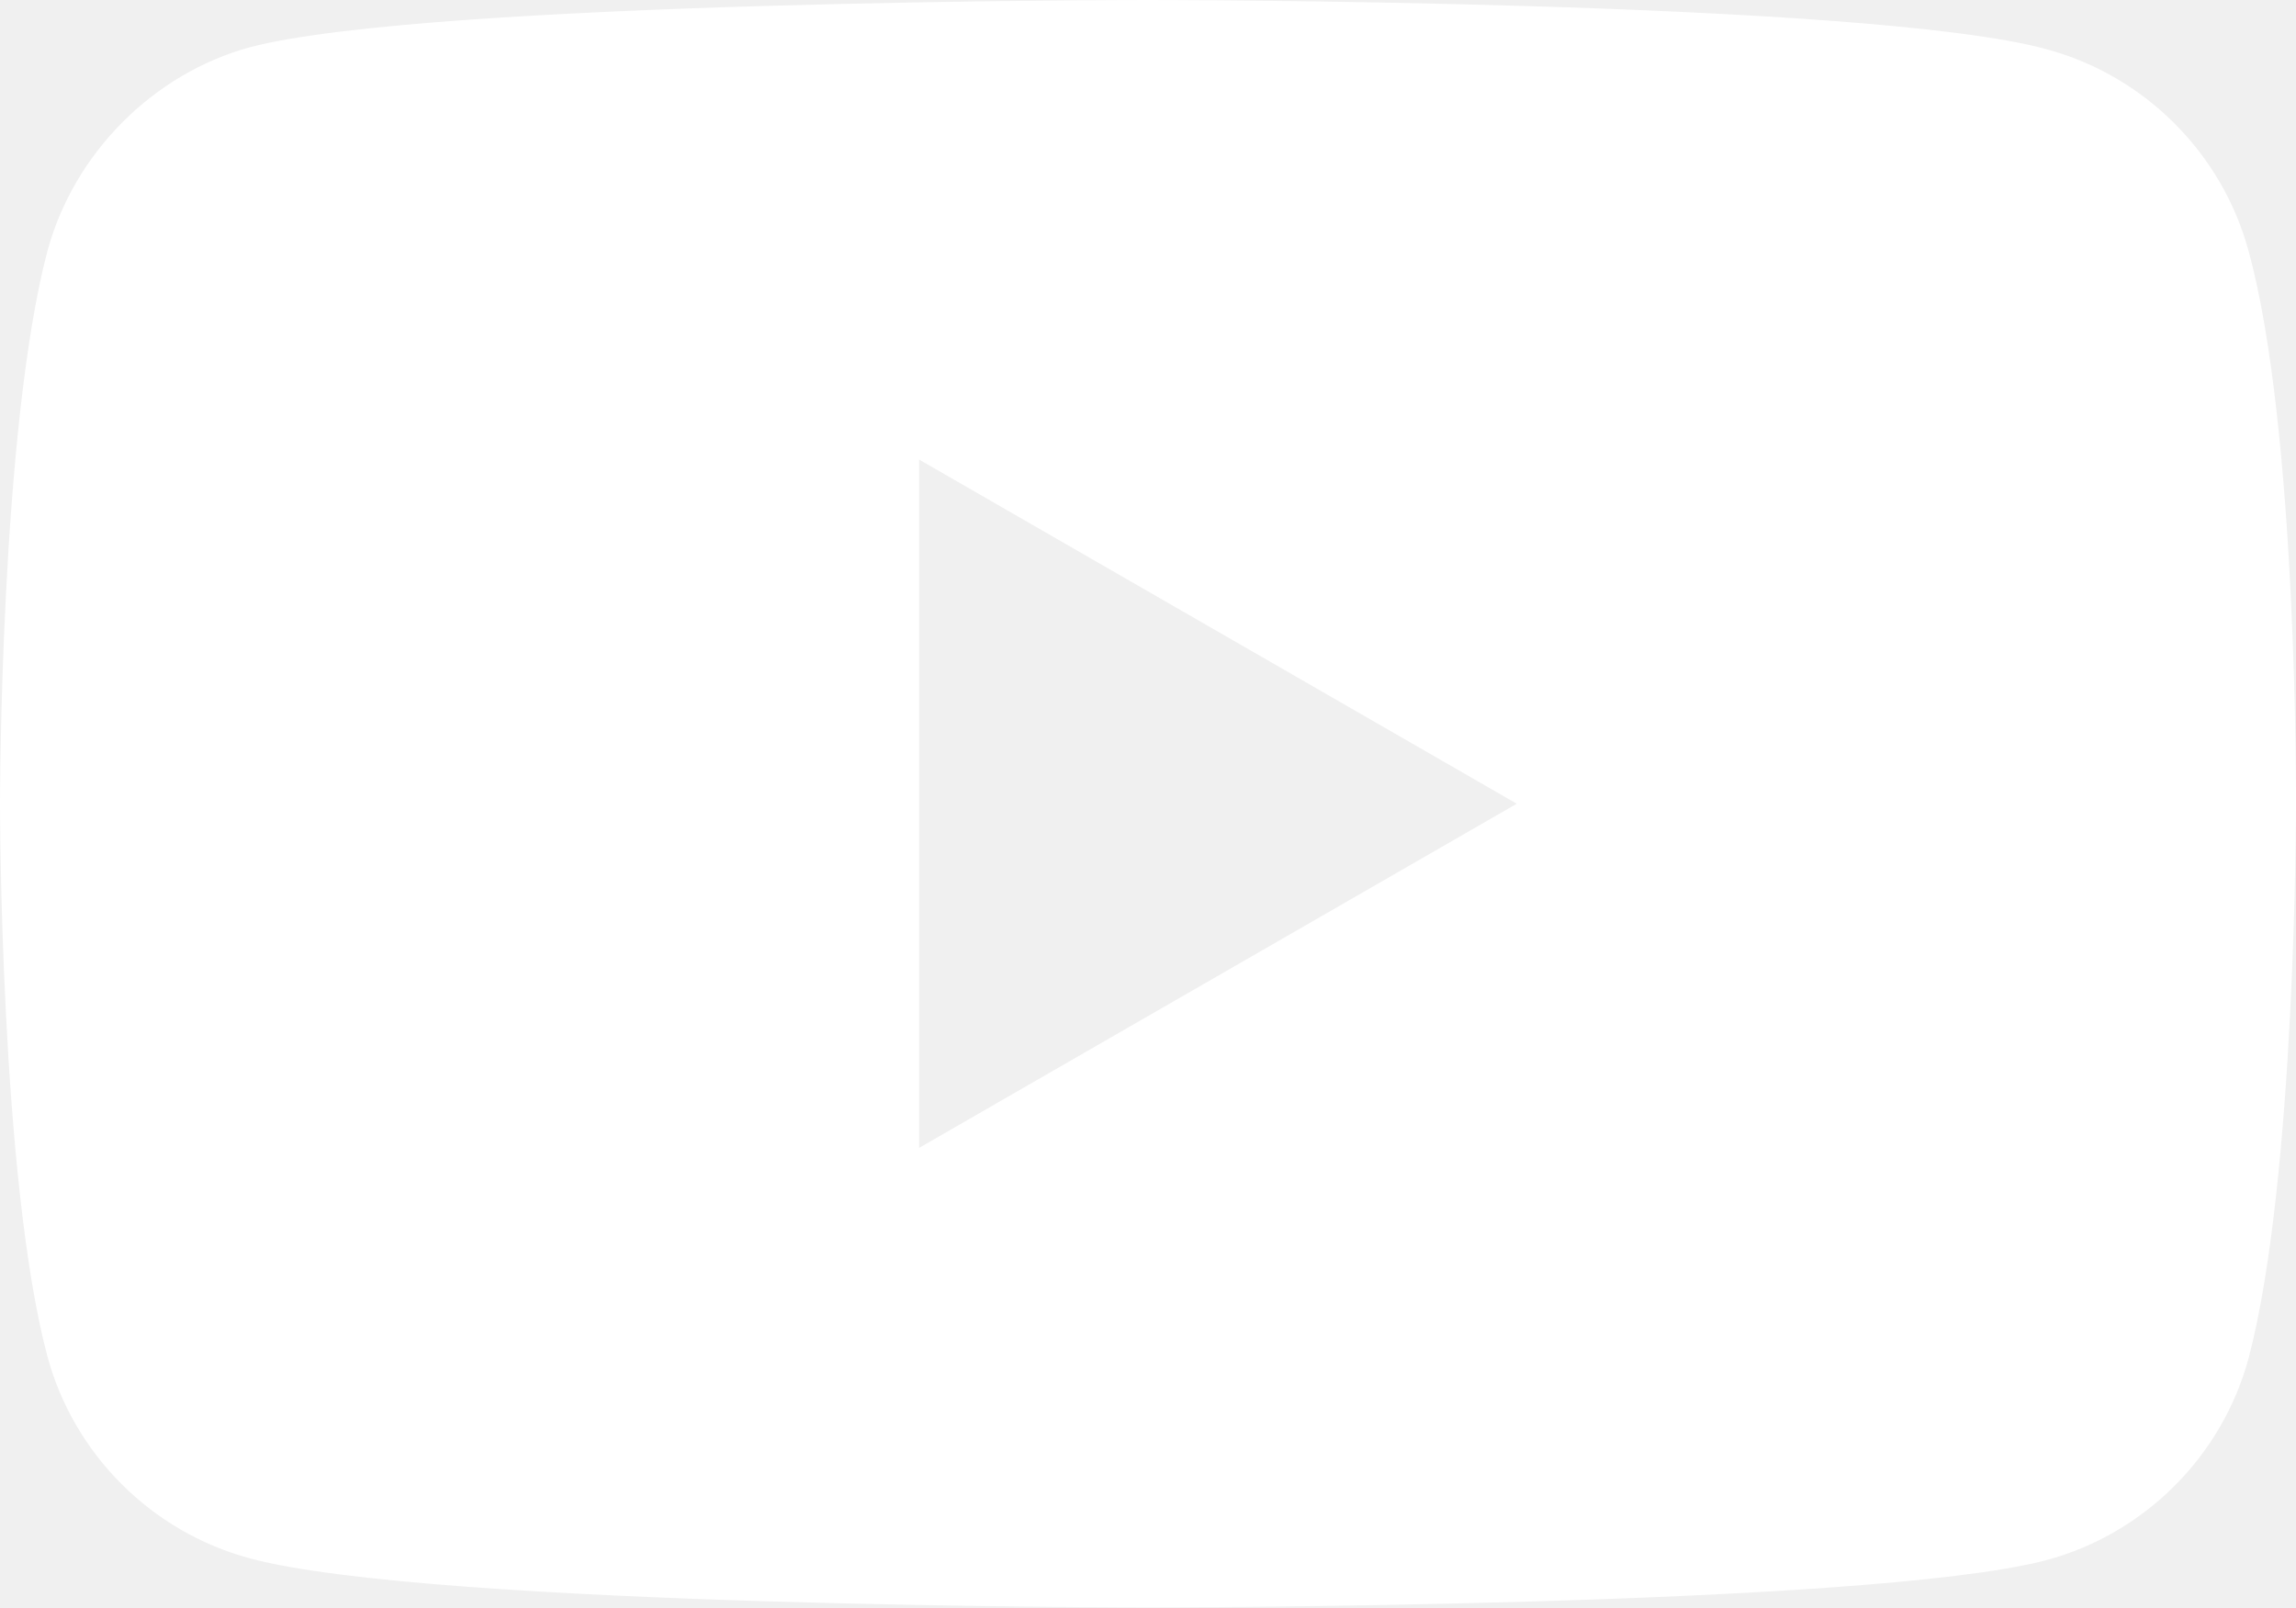
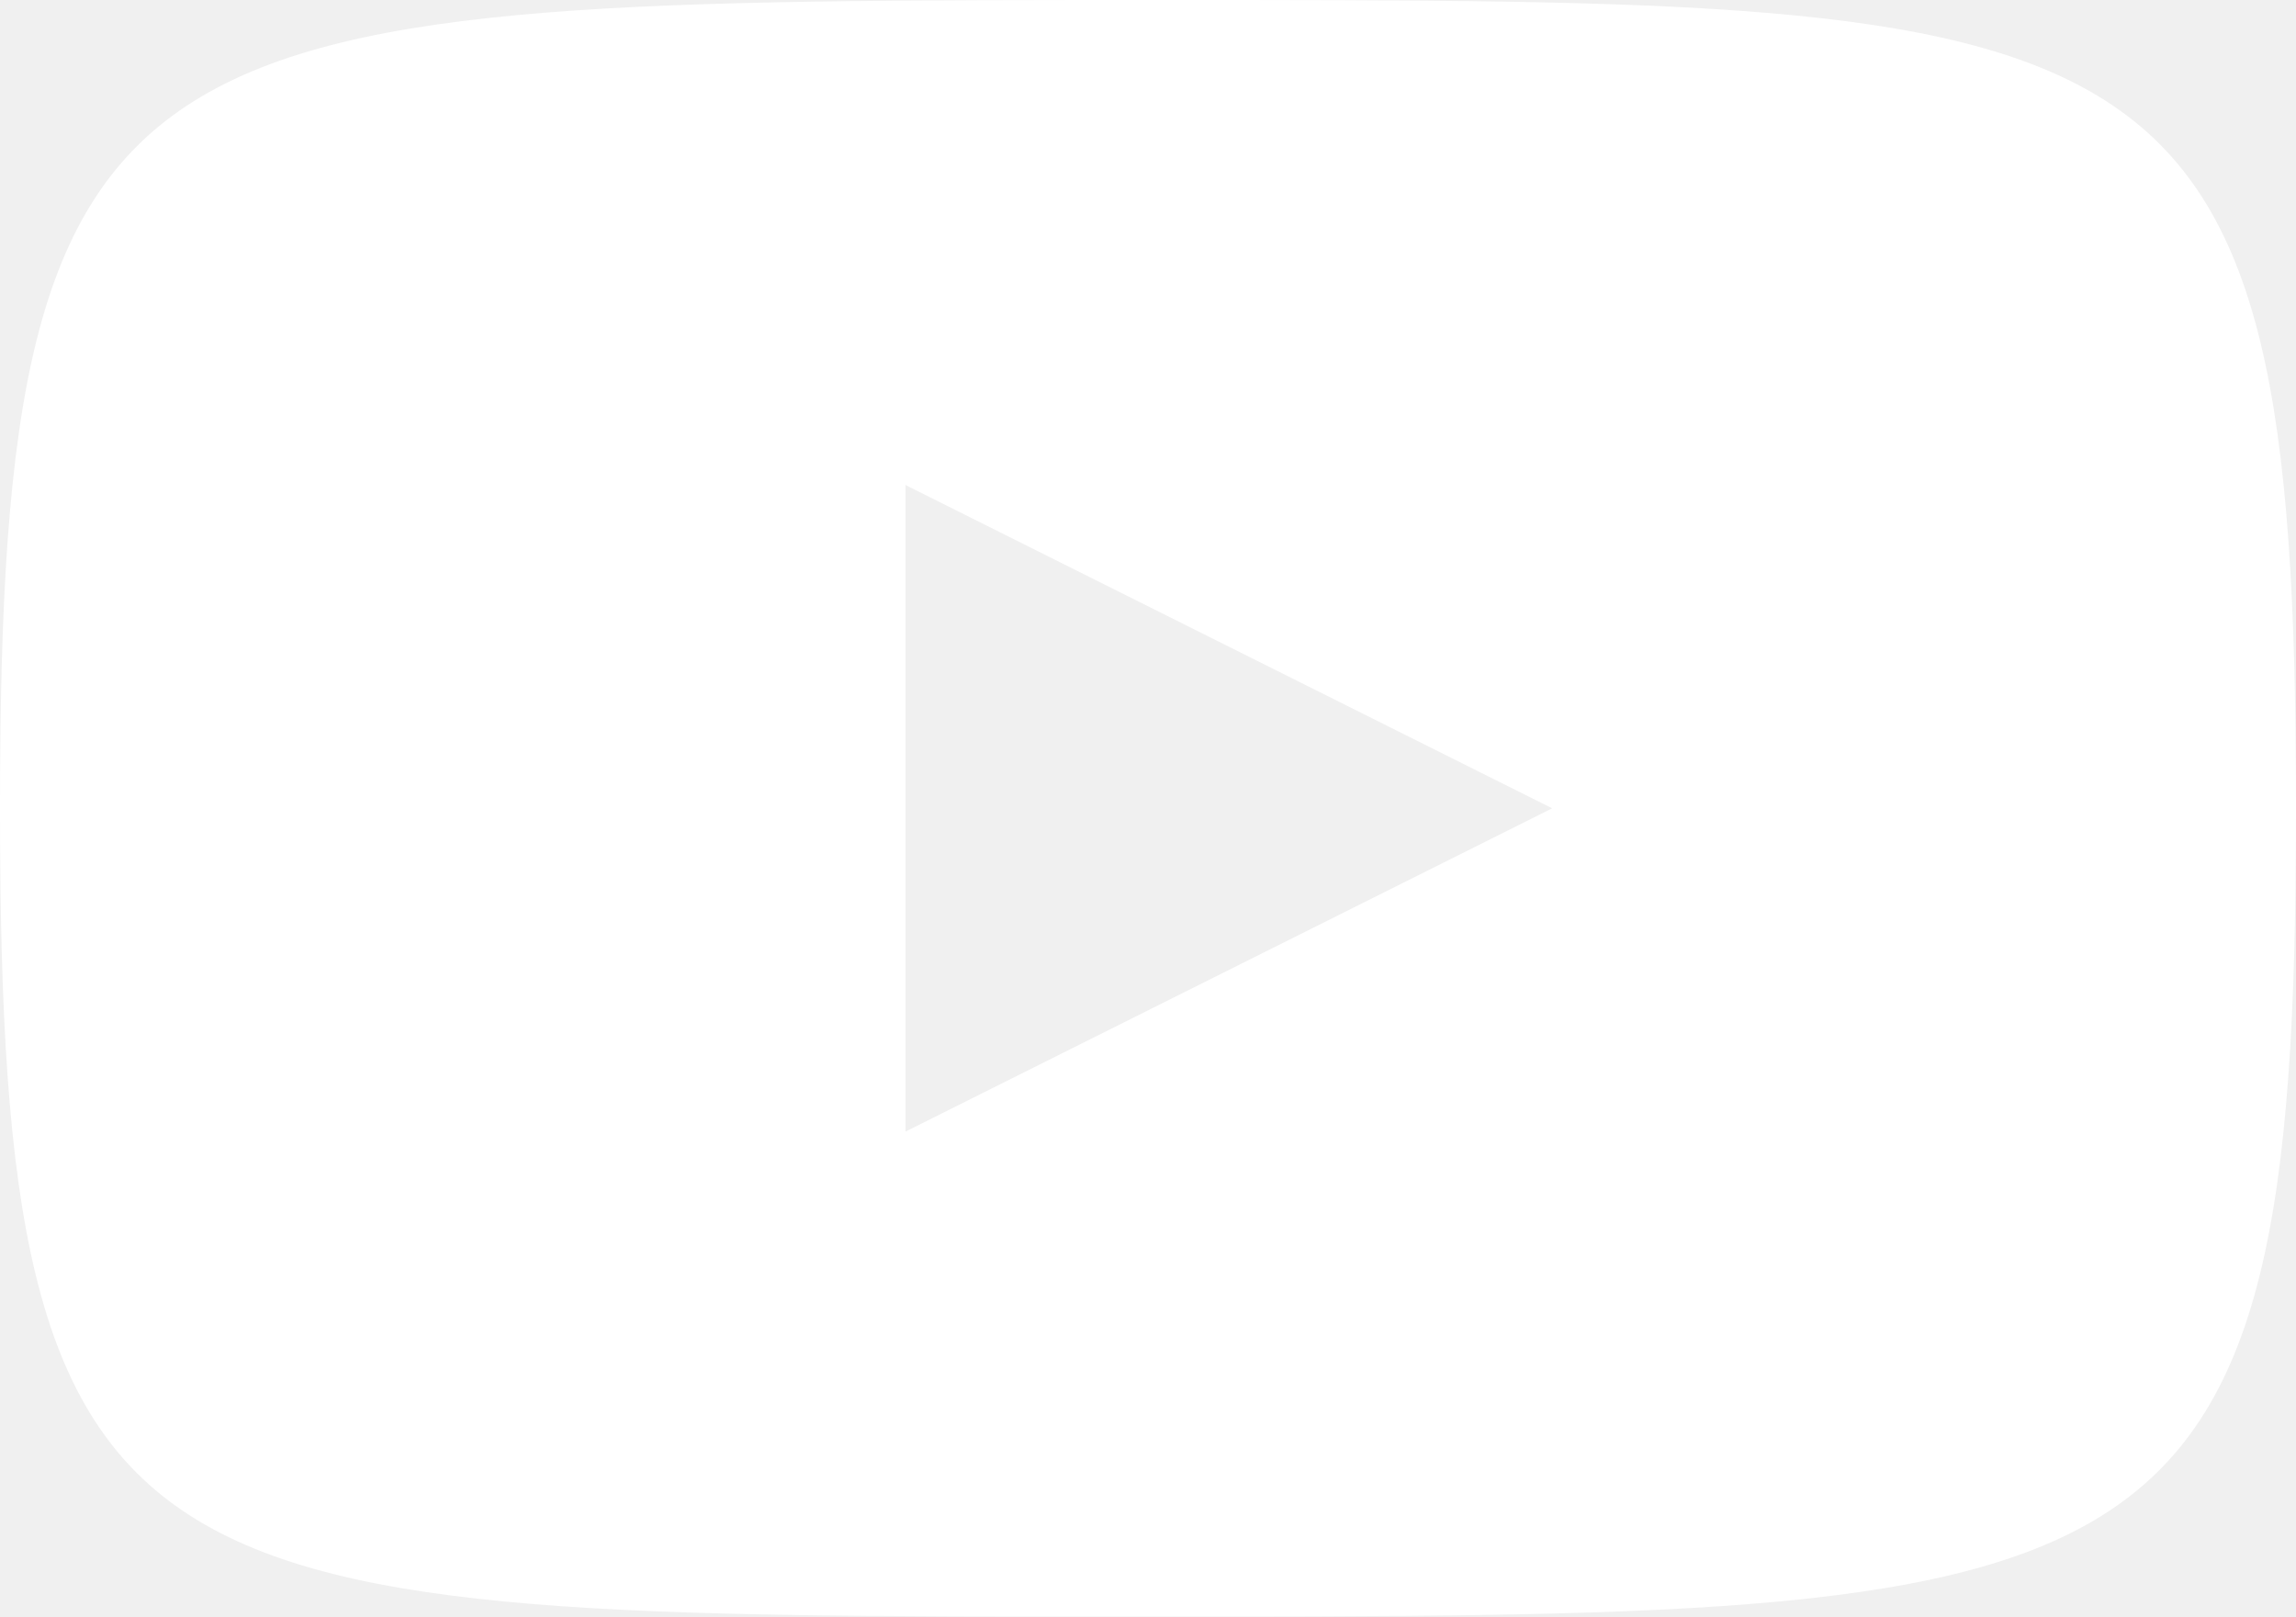
- <svg xmlns="http://www.w3.org/2000/svg" version="1.1" id="Layer_1" x="0px" y="0px" viewBox="0 0 71.412 50" xml:space="preserve" width="71.412" height="50">
-   <defs id="defs31" />
-   <style type="text/css" id="style3">
- 	.st0{fill:#FF0000;}
- 	.st1{fill:#FFFFFF;}
- 	.st2{fill:#282828;}
- </style>
-   <g id="g5" transform="scale(0.5882353,0.5882353)">
-     <path style="fill:#ffffff;fill-opacity:1" d="M 35.705 0 C 35.705 0 13.354 0 7.766 1.471 C 4.766 2.294 2.294 4.765 1.471 7.824 C 0 13.412 -2.9605947e-016 25 0 25 C 0 25 0 36.646 1.471 42.176 C 2.294 45.235 4.707 47.647 7.766 48.471 C 13.413 50 35.705 50 35.705 50 C 35.705 50 58.058 50 63.646 48.529 C 66.705 47.706 69.118 45.293 69.941 42.234 C 71.412 36.646 71.412 25.059 71.412 25.059 C 71.412 25.059 71.471 13.412 69.941 7.824 C 69.118 4.765 66.705 2.353 63.646 1.529 C 58.058 -0 35.705 2.9605947e-016 35.705 0 z M 28.588 14.295 L 47.176 25 L 28.588 35.705 L 28.588 14.295 z " transform="scale(1.7,1.7)" id="path7" />
+ <svg xmlns="http://www.w3.org/2000/svg" viewBox="0 0 71 50">
+   <defs />
+   <g fill="#fff">
+     <path d="M 36,0 C 4,0 0,0 0,25 0,50 4,50 35,50 67,50 71,50 71,25 71,0 67,0 36,0 Z M 28,15 48,25 28,35 Z" />
  </g>
</svg>
